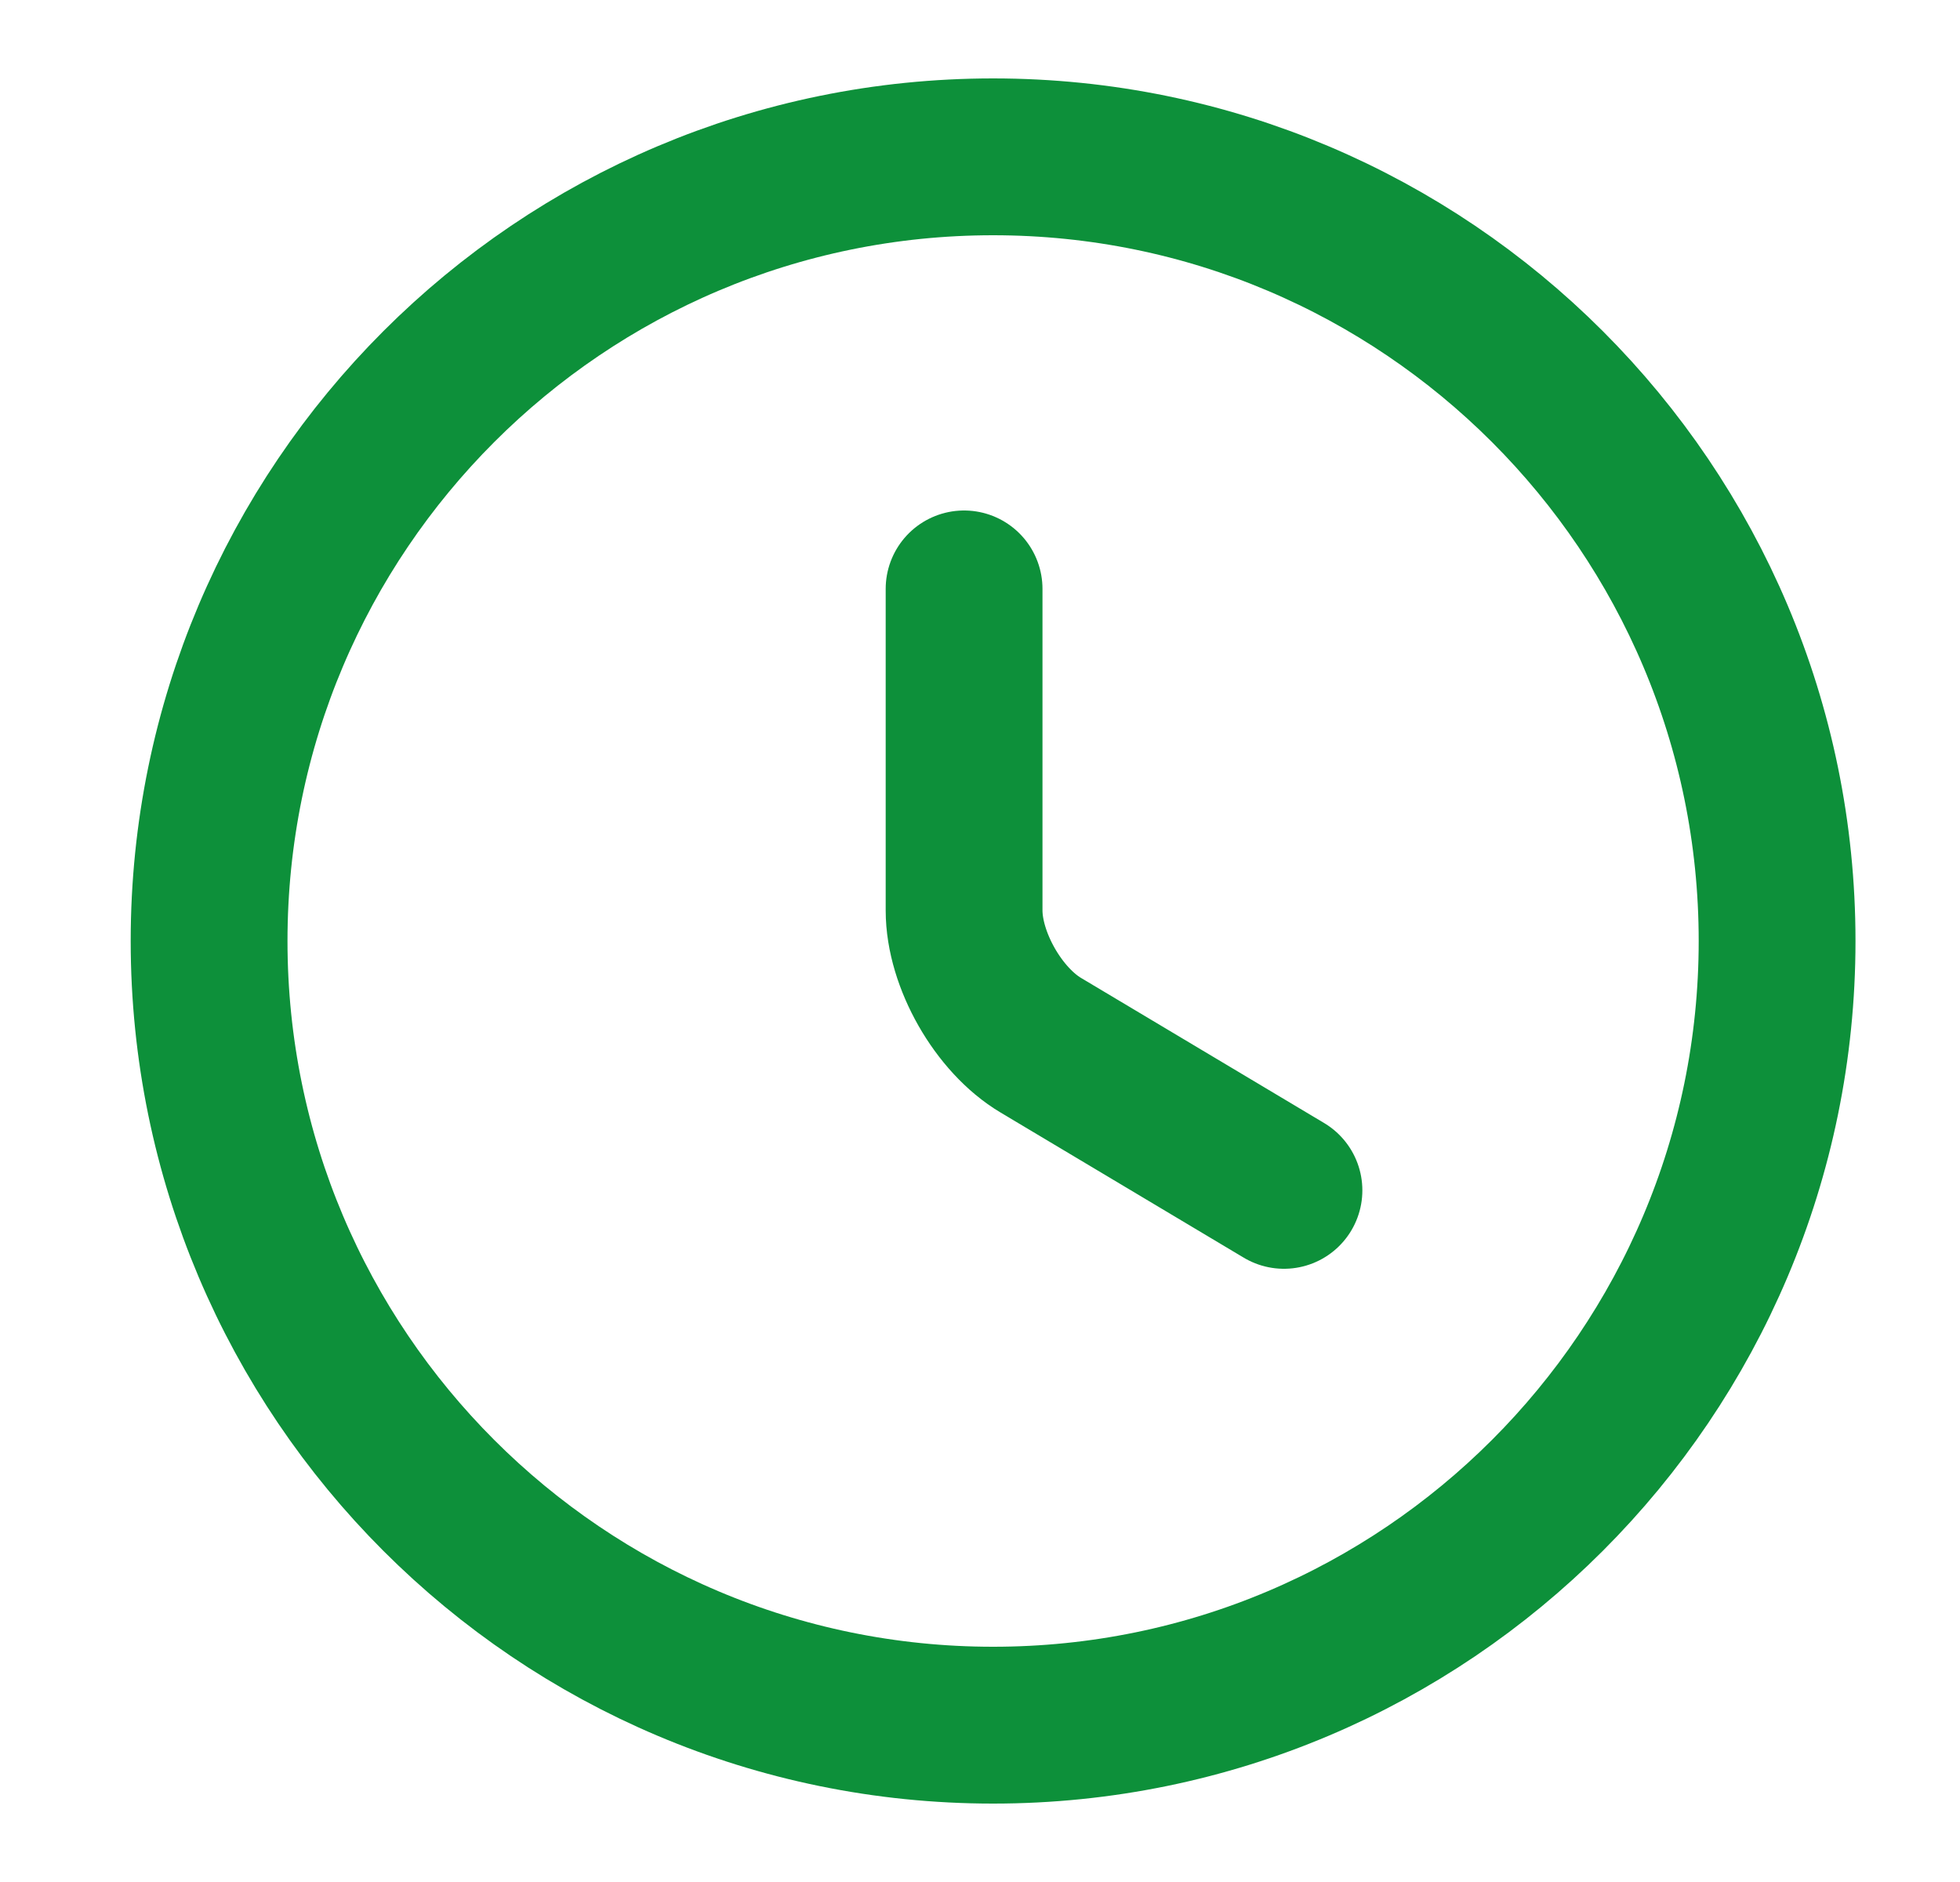
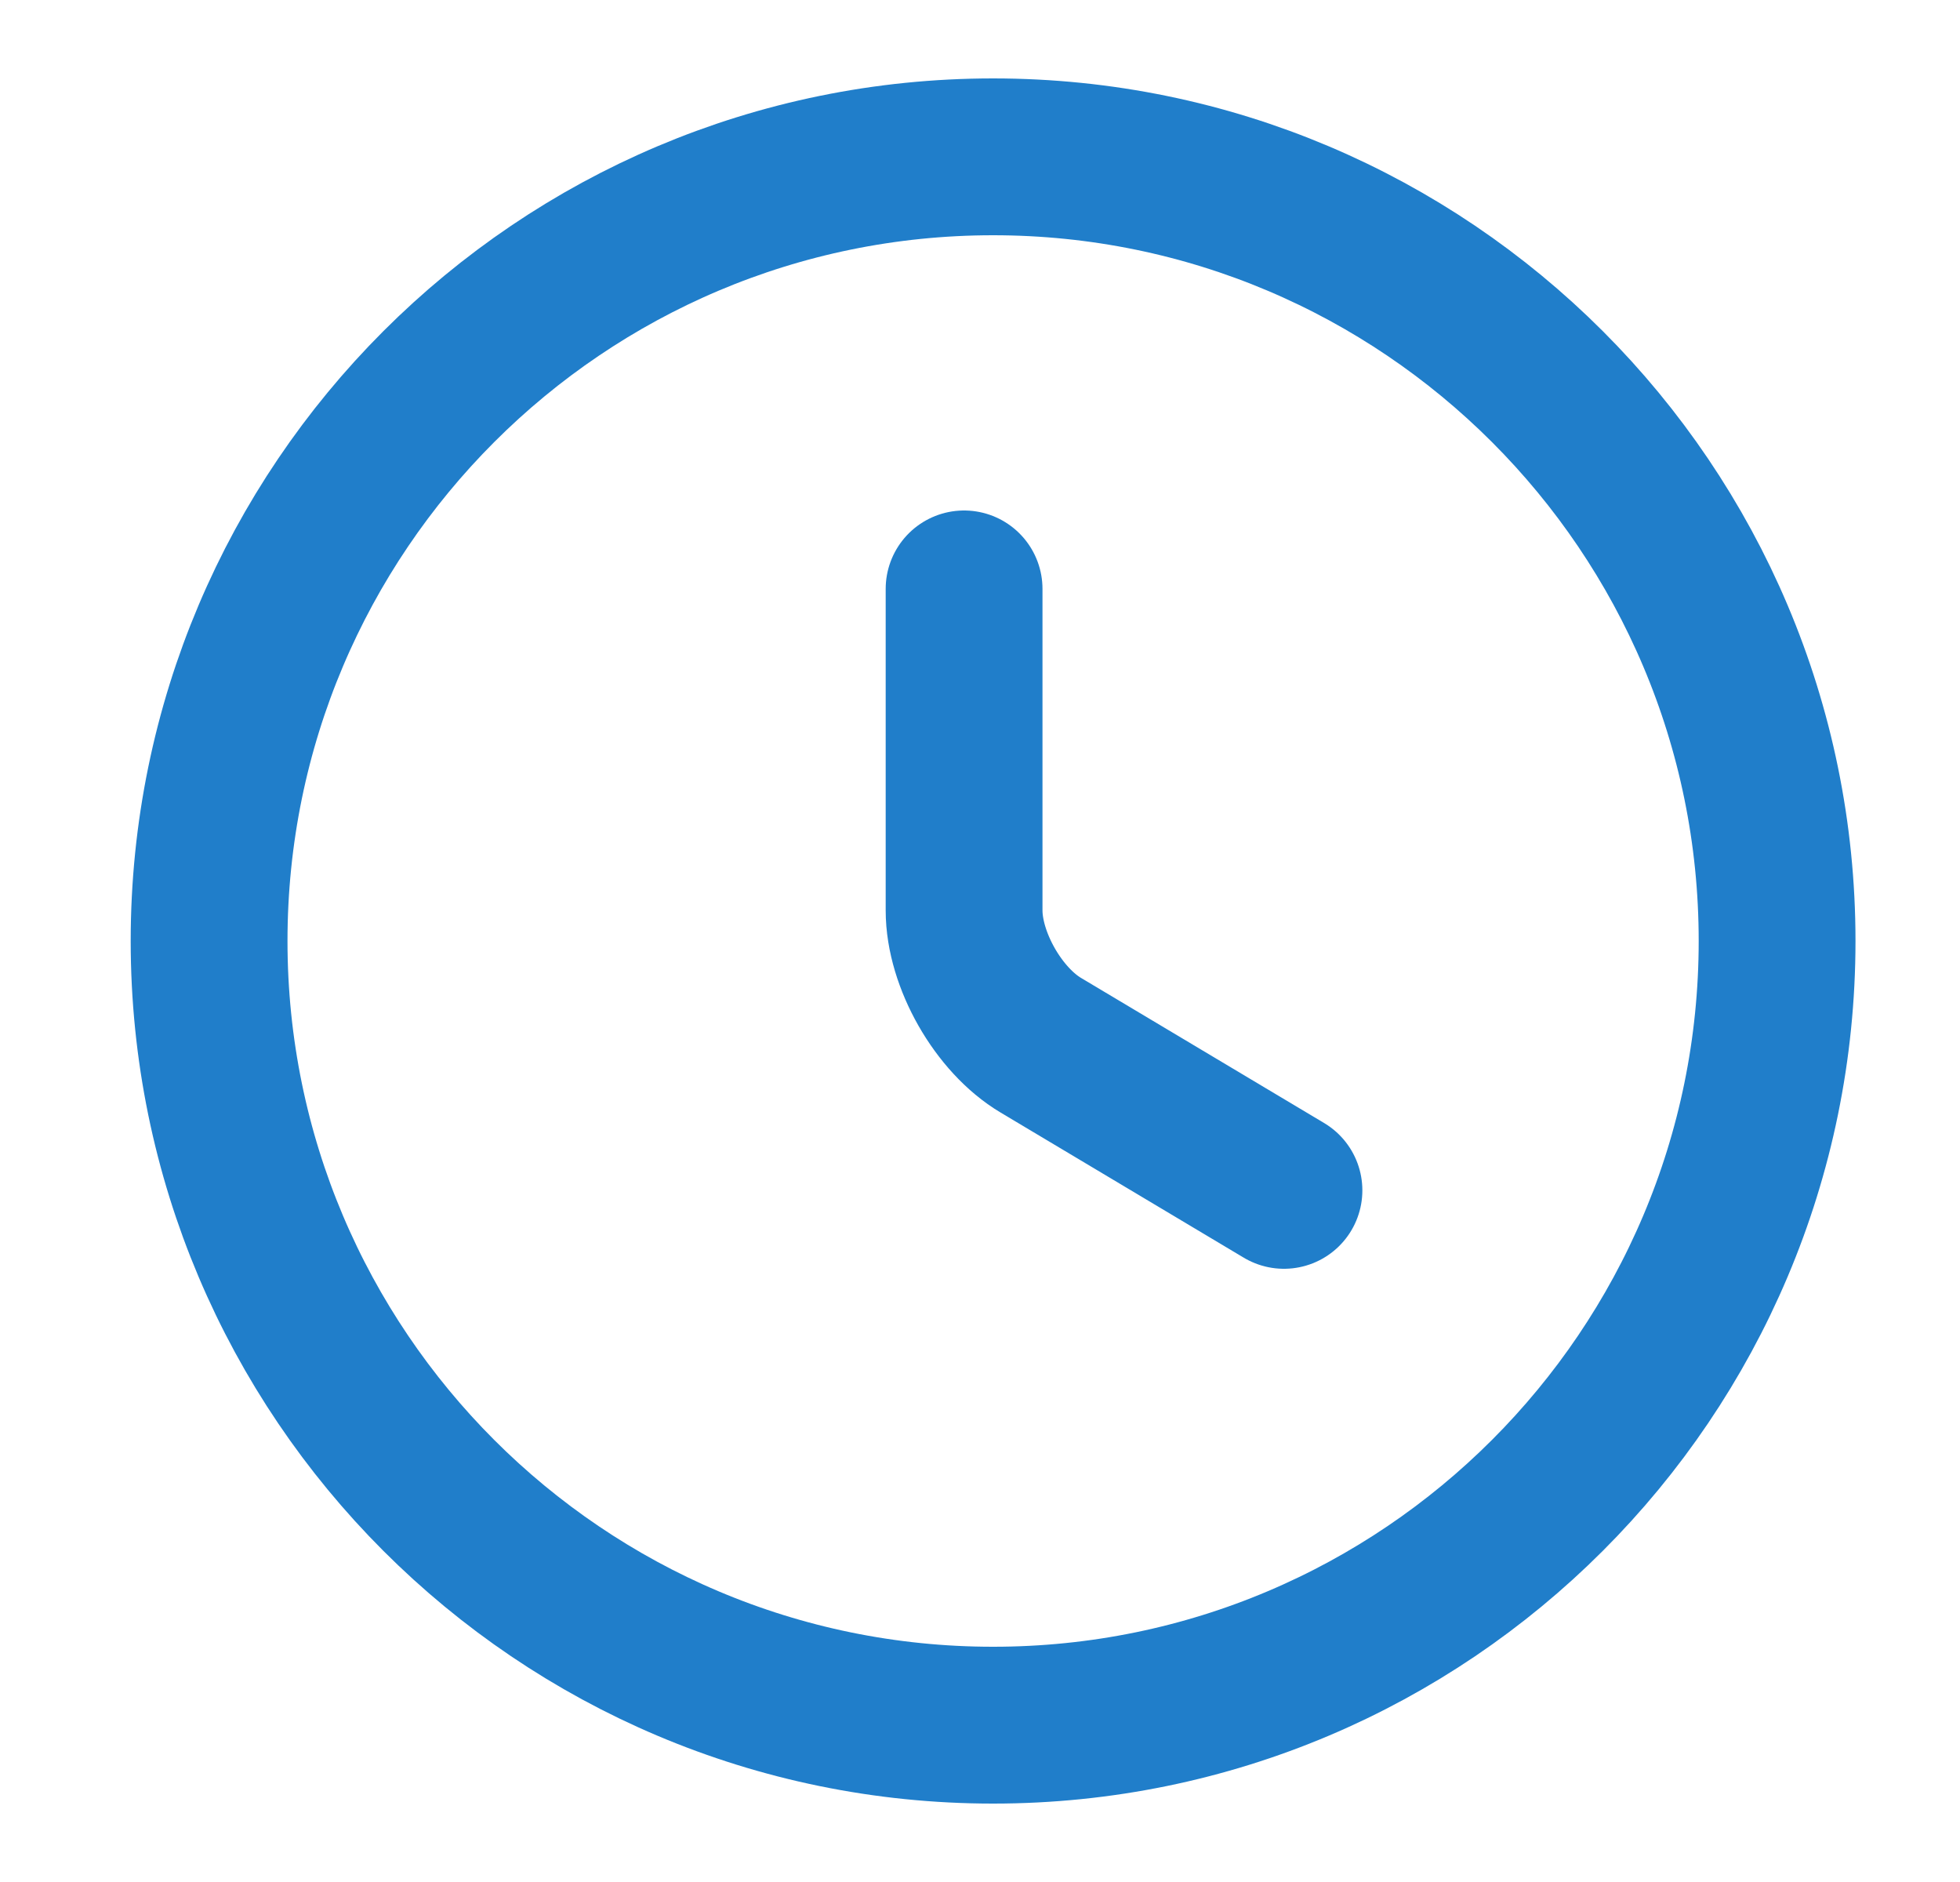
<svg xmlns="http://www.w3.org/2000/svg" width="25" height="24" viewBox="0 0 25 24" fill="none">
-   <path d="M22.667 12C22.667 17.52 18.187 22 12.667 22C7.147 22 2.667 17.52 2.667 12C2.667 6.48 7.147 2 12.667 2C18.187 2 22.667 6.48 22.667 12Z" stroke="#0D903A" stroke-width="2" stroke-linecap="round" stroke-linejoin="round" />
-   <path d="M16.377 15.18L13.277 13.33C12.737 13.01 12.297 12.24 12.297 11.61V7.51" stroke="#0D903A" stroke-width="2" stroke-linecap="round" stroke-linejoin="round" />
+   <path d="M22.667 12C22.667 17.52 18.187 22 12.667 22C7.147 22 2.667 17.52 2.667 12C2.667 6.48 7.147 2 12.667 2C18.187 2 22.667 6.48 22.667 12Z" stroke="#207ECA" stroke-width="2" stroke-linecap="round" stroke-linejoin="round" />
+   <path d="M16.377 15.18L13.277 13.33C12.737 13.01 12.297 12.24 12.297 11.61V7.51" stroke="#207ECA" stroke-width="2" stroke-linecap="round" stroke-linejoin="round" />
</svg>
